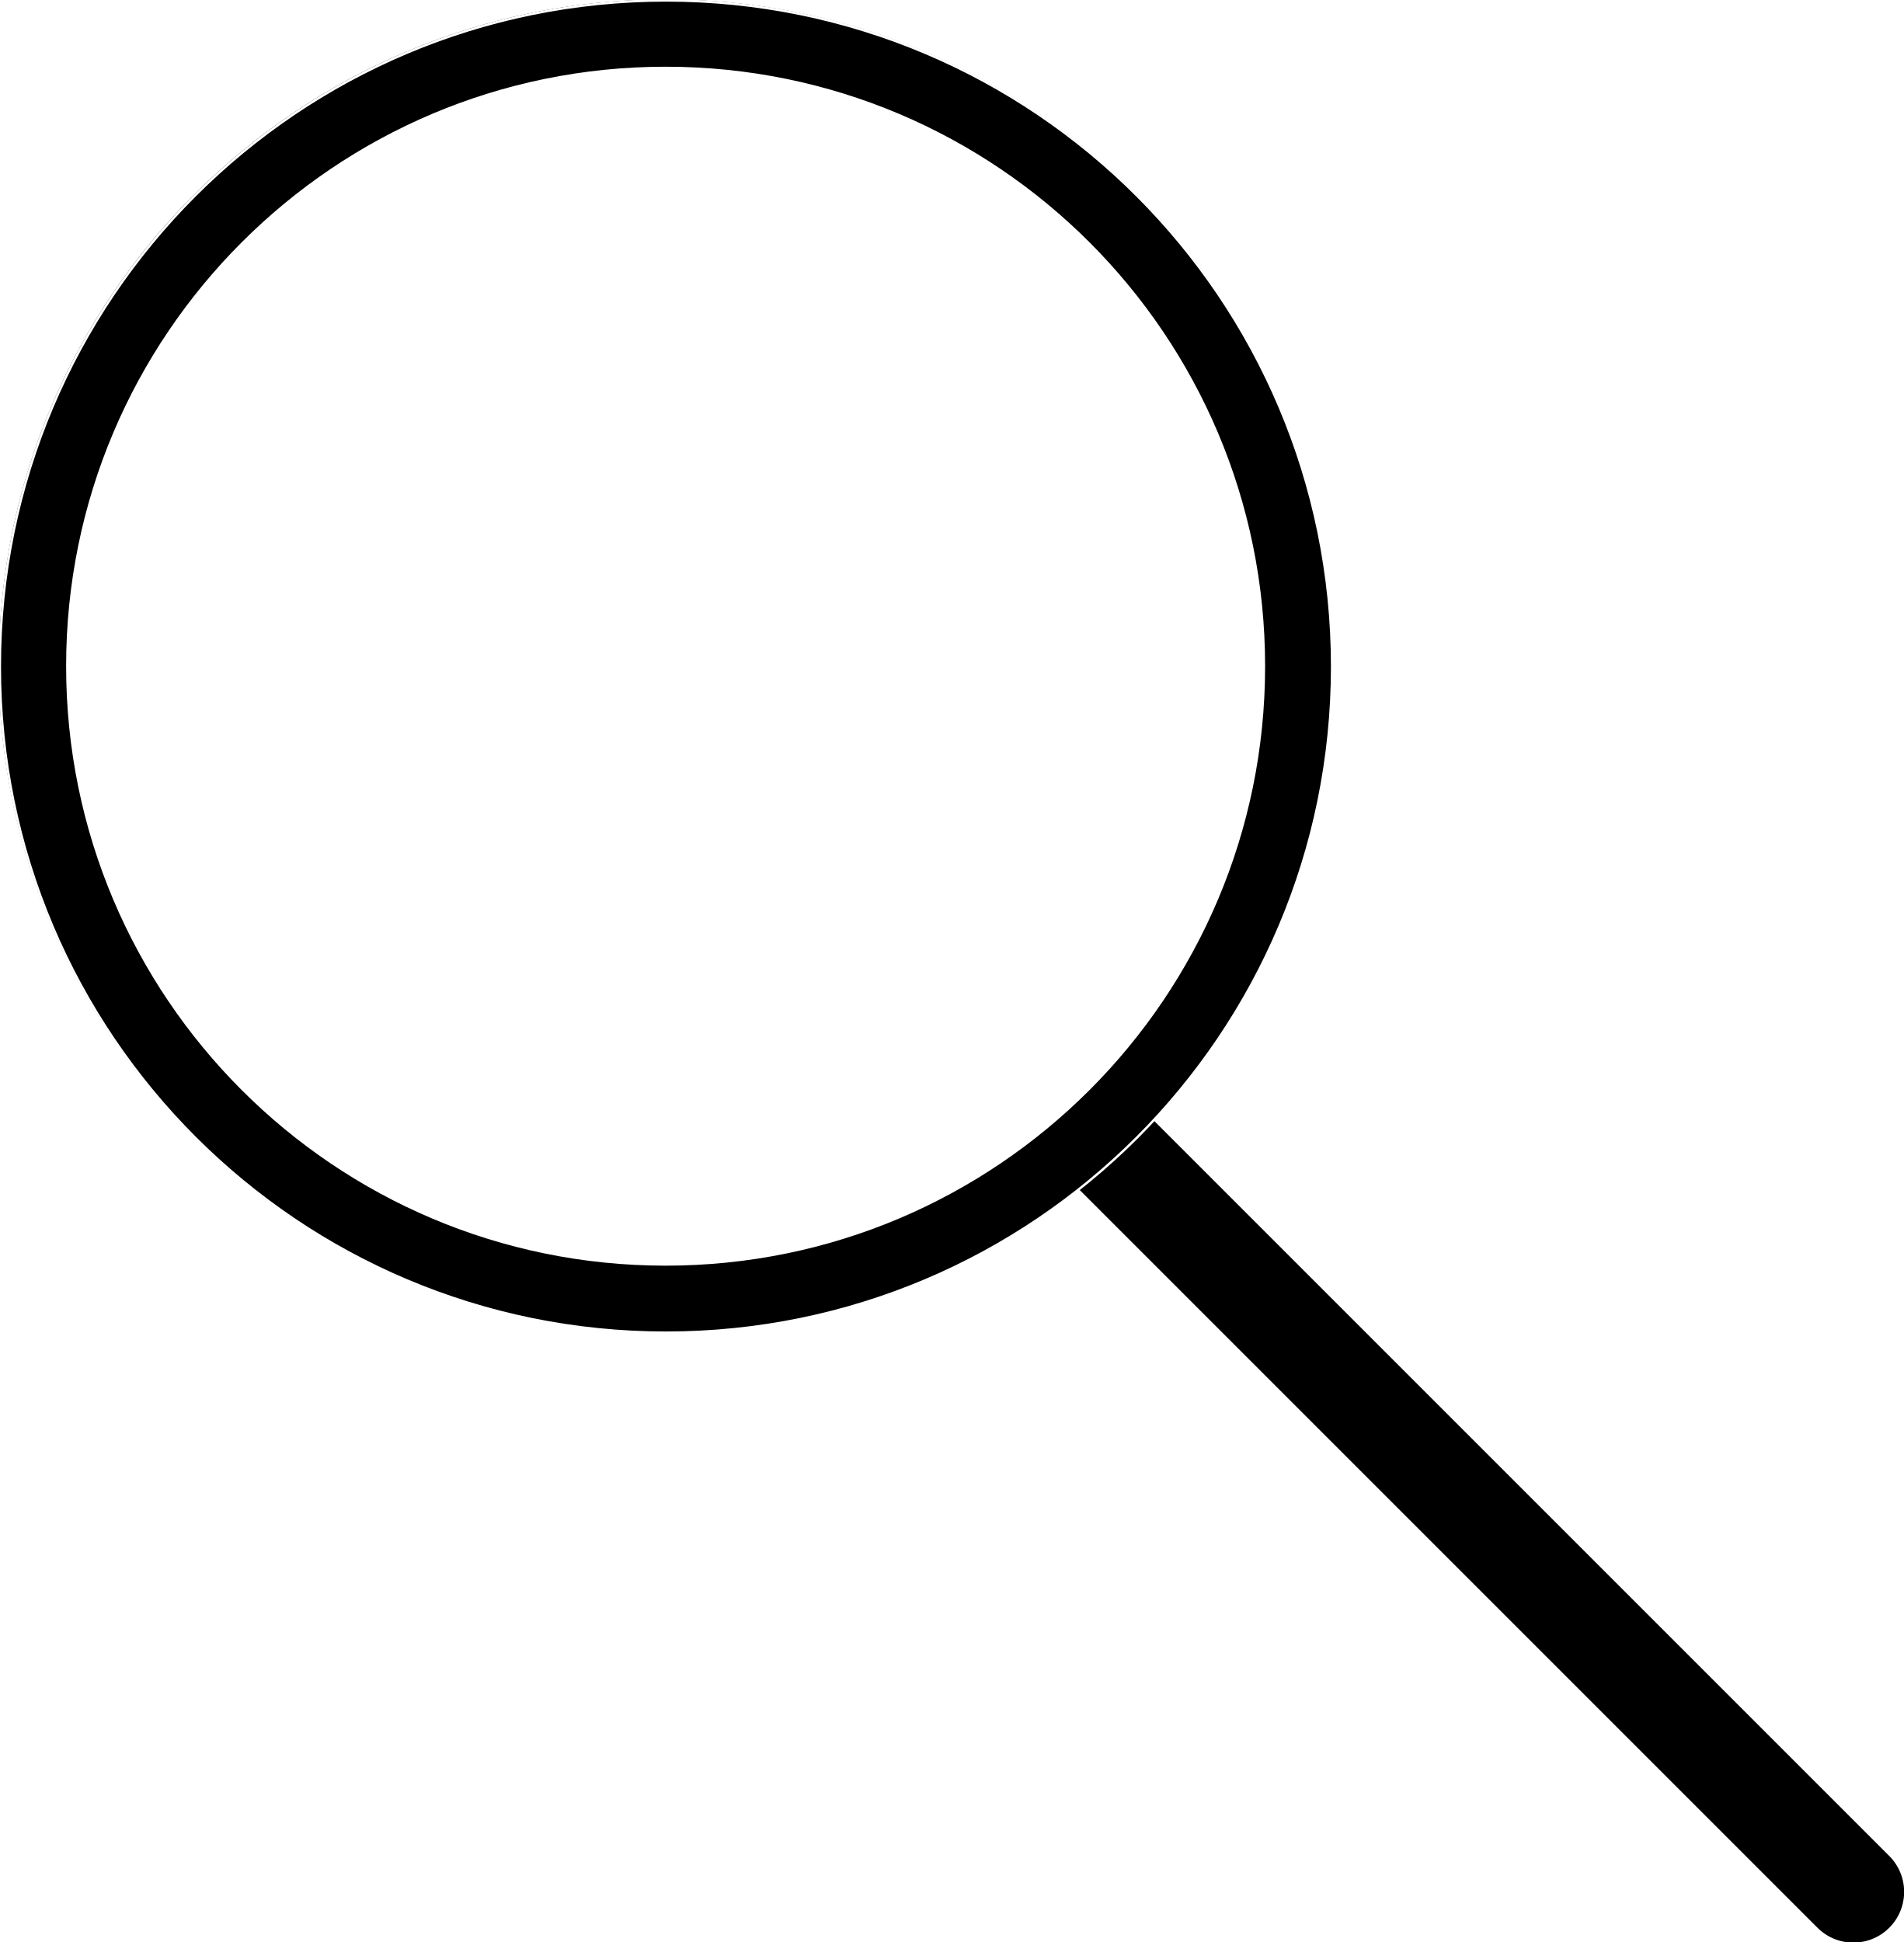
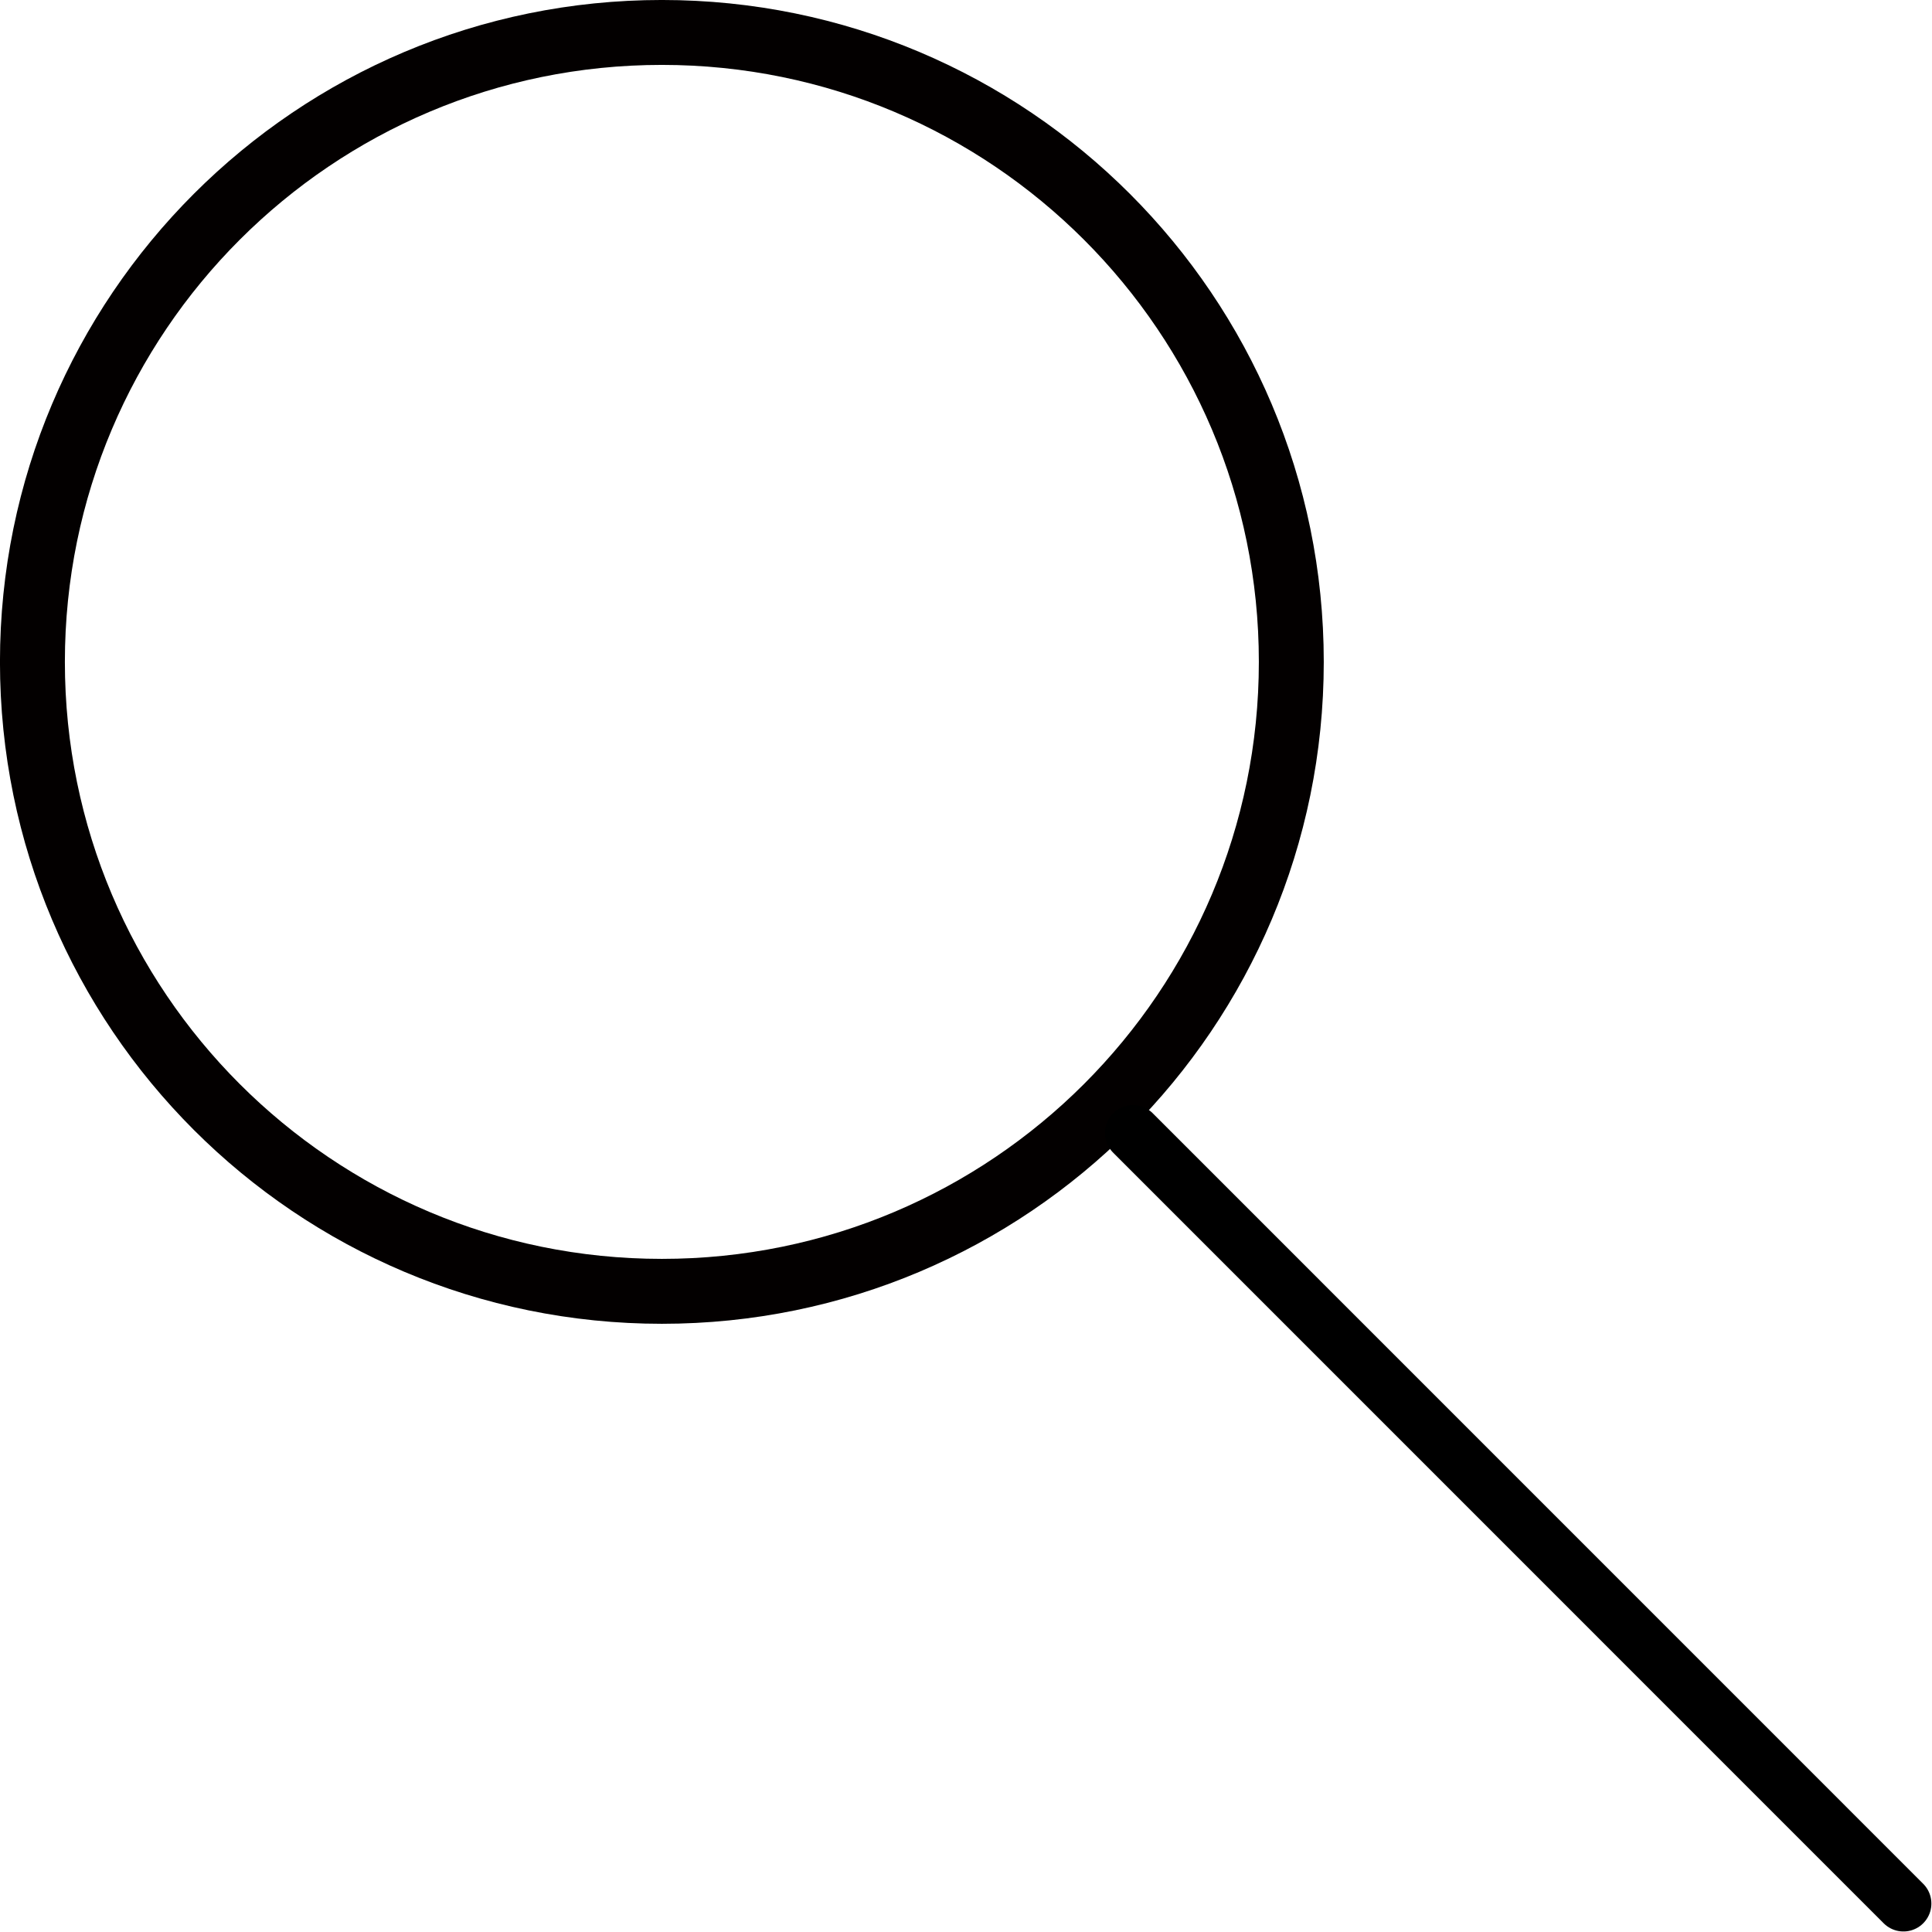
- <svg xmlns="http://www.w3.org/2000/svg" width="100" height="102" viewBox="0 0 26.458 26.988" version="1.1" id="svg8">
+ <svg xmlns="http://www.w3.org/2000/svg" width="100" height="100" viewBox="0 0 26.458 26.458" version="1.1" id="svg8">
  <defs id="defs2" />
-   <g id="layer1" transform="translate(0,-270.0125)">
-     <g id="g4580">
-       <g transform="matrix(1.000649,0,0,1.000649,-0.01670285,-0.1836418)" id="g4574">
-         <circle style="fill:none;fill-opacity:1;stroke:#000000;stroke-width:0.935;stroke-miterlimit:4;stroke-dasharray:none;stroke-dashoffset:0;stroke-opacity:1" id="path4518" cx="9.26" cy="279.273" r="8.793" />
-         <path style="fill:none;stroke:#000000;stroke-width:1.41;stroke-linecap:round;stroke-linejoin:miter;stroke-miterlimit:4;stroke-dasharray:none;stroke-opacity:1" d="m 15.402,285.942 10.353,10.353" id="path4554" />
-         <circle style="fill:none;fill-opacity:1;stroke:#fefefe;stroke-width:0.033;stroke-miterlimit:4;stroke-dasharray:none;stroke-dashoffset:0;stroke-opacity:1" id="path4518-8" cx="9.265" cy="279.278" r="9.251" />
-       </g>
-     </g>
+   <g id="layer1" transform="translate(0,-270.5417)">
+     <circle style="fill:none;fill-opacity:1;stroke:#030000;stroke-width:0.889;stroke-linecap:round;stroke-miterlimit:4;stroke-dasharray:none;stroke-dashoffset:0;stroke-opacity:1" id="path828" cx="9.064" cy="279.606" r="8.62" />
+     <path style="fill:none;stroke:#000000;stroke-width:0.765;stroke-linecap:round;stroke-linejoin:miter;stroke-miterlimit:4;stroke-dasharray:none;stroke-opacity:1" d="m 15.515,286.057 10.552,10.553" id="path844" />
  </g>
</svg>
